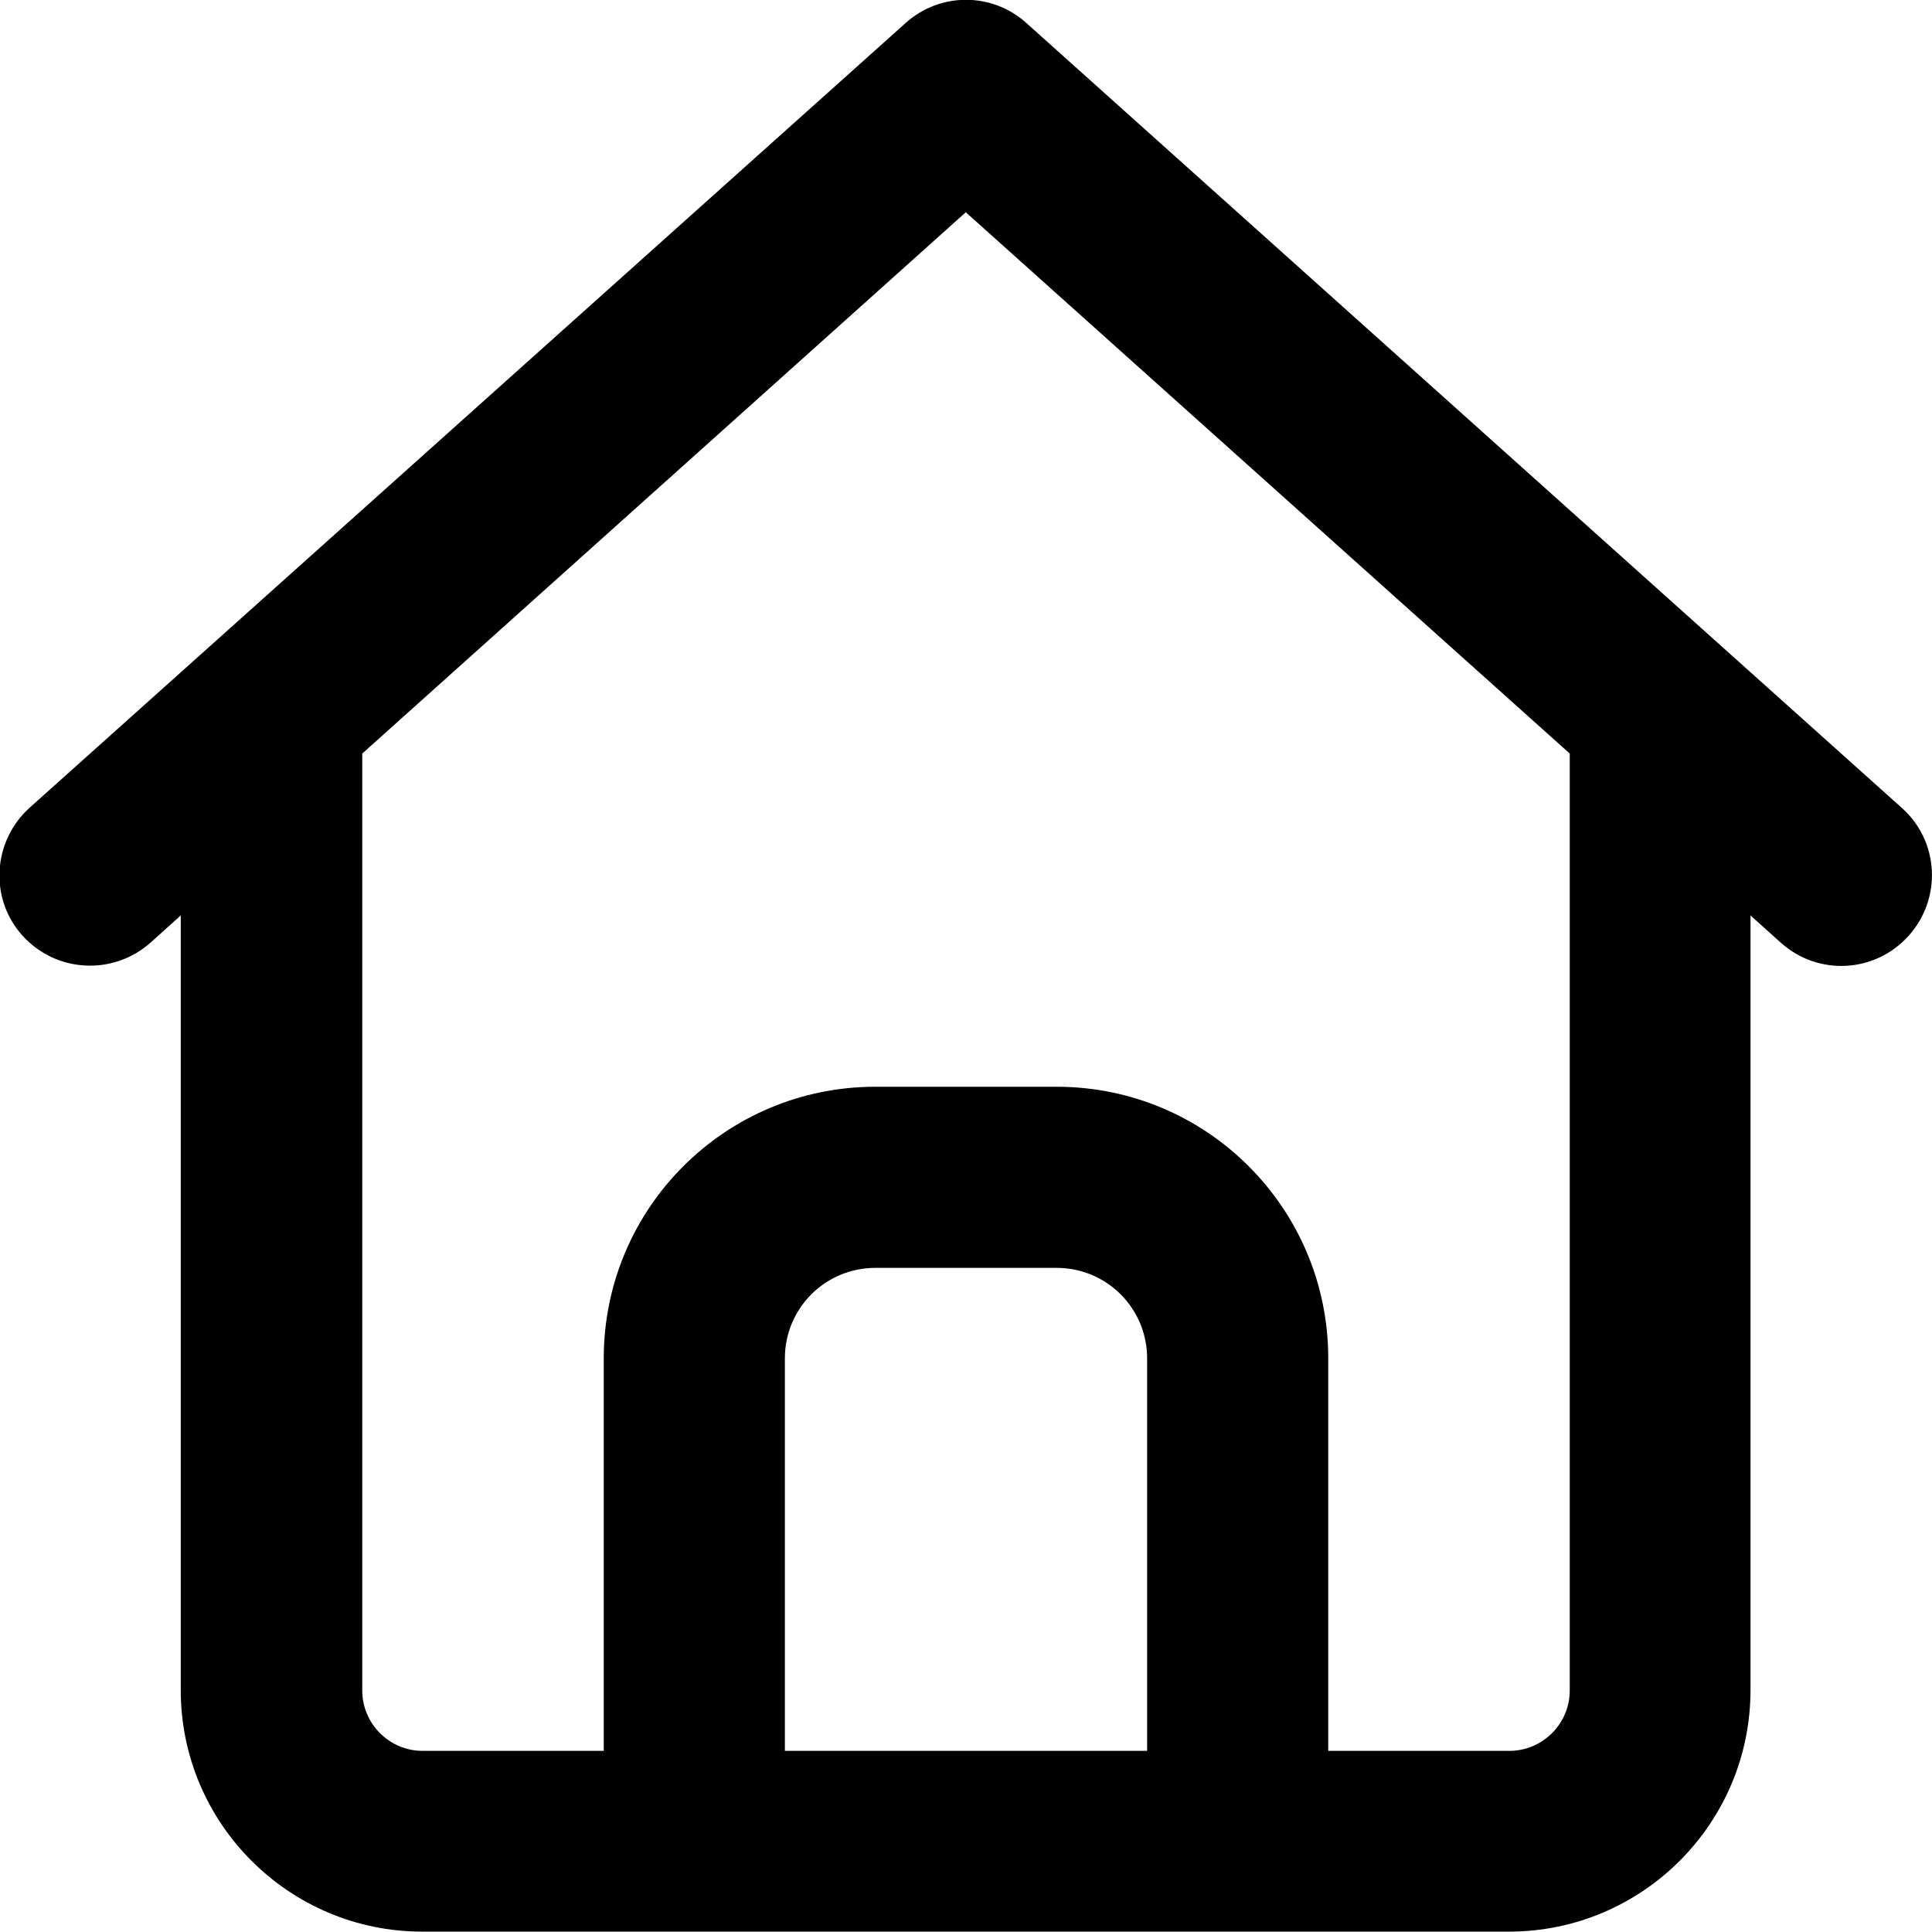
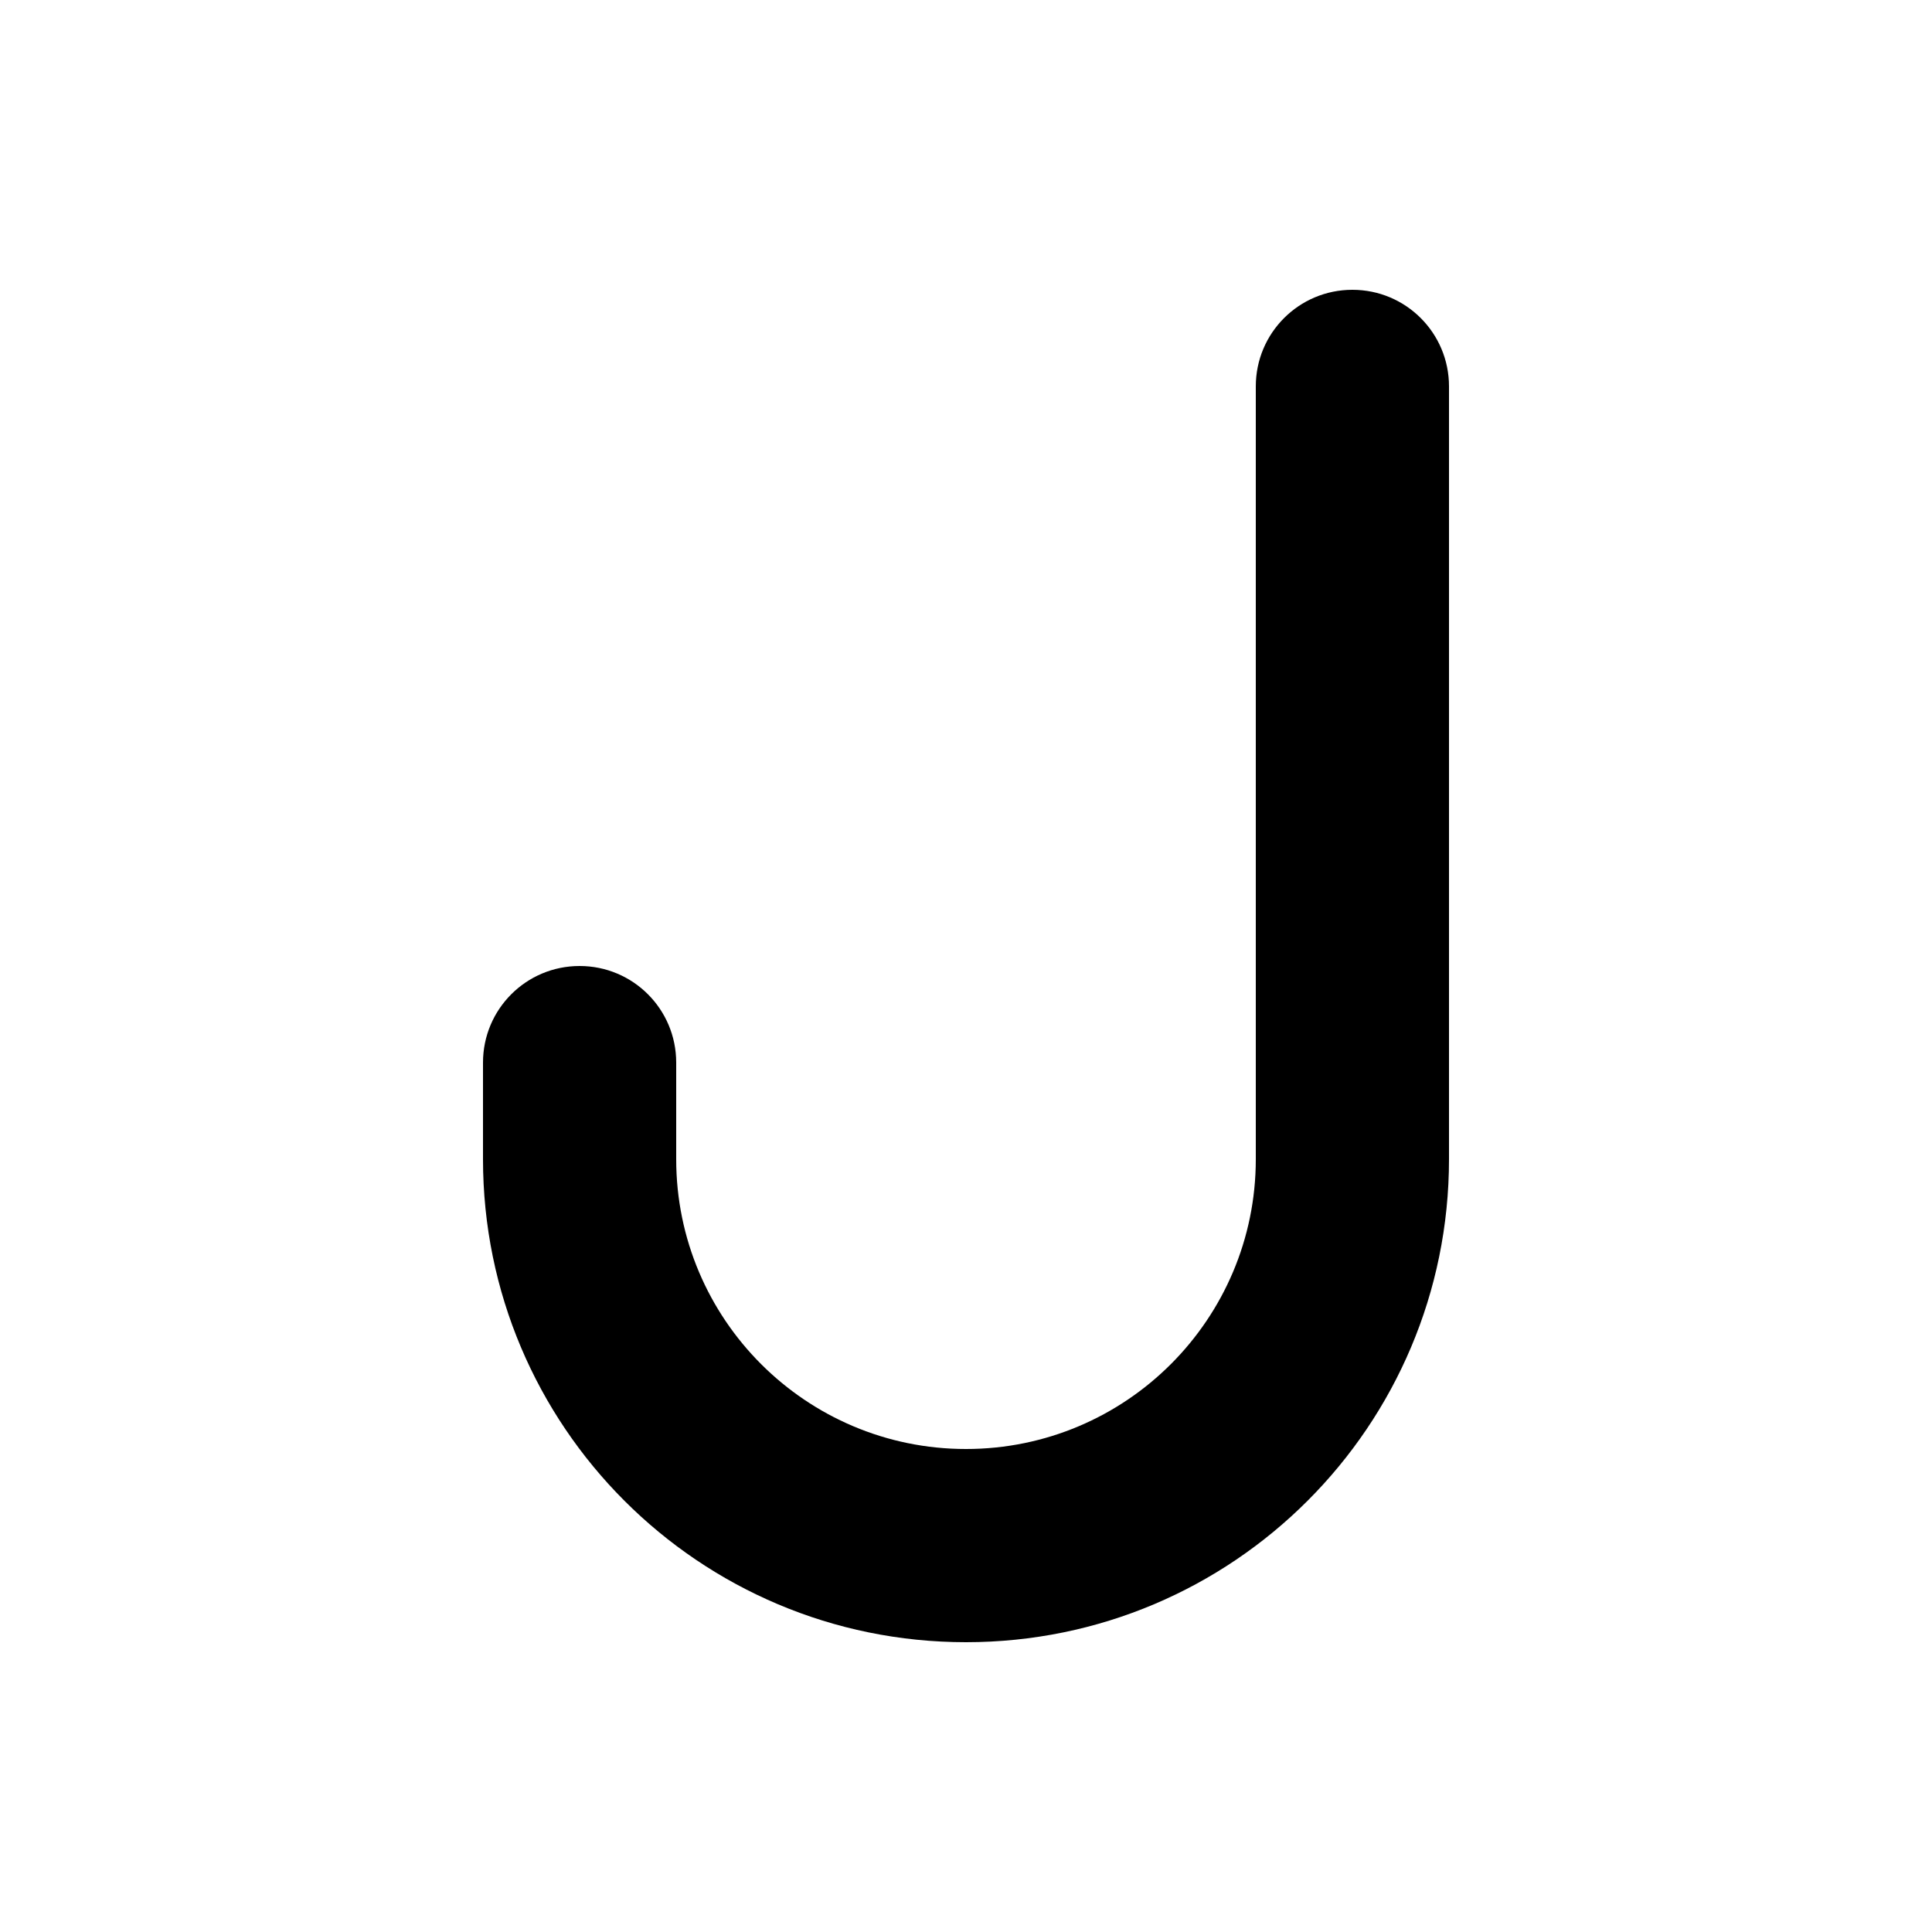
- <svg xmlns="http://www.w3.org/2000/svg" viewBox="0 0 512 512">
-   <path fill="currentColor" d="M240 6.1c9.1-8.2 22.9-8.2 32 0l232 208c9.9 8.8 10.7 24 1.8 33.9s-24 10.7-33.9 1.8l-8-7.2 0 205.3c0 35.3-28.7 64-64 64l-288 0c-35.3 0-64-28.7-64-64l0-205.3-8 7.2c-9.9 8.8-25 8-33.9-1.8s-8-25 1.8-33.9L240 6.1zm16 50.1L96 199.7 96 448c0 8.8 7.2 16 16 16l48 0 0-104c0-39.8 32.2-72 72-72l48 0c39.8 0 72 32.2 72 72l0 104 48 0c8.8 0 16-7.2 16-16l0-248.3-160-143.4zM208 464l96 0 0-104c0-13.3-10.7-24-24-24l-48 0c-13.3 0-24 10.7-24 24l0 104z" />
+ <svg xmlns="http://www.w3.org/2000/svg" viewBox="0 0 640 640">
+   <path fill="currentColor" d="M448 96C465.7 96 480 110.3 480 128L480 384C480 472.4 408.4 544 320 544C231.6 544 160 472.4 160 384L160 352C160 334.3 174.3 320 192 320C209.7 320 224 334.3 224 352L224 384C224 437 267 480 320 480C373 480 416 437 416 384L416 128C416 110.3 430.3 96 448 96z" />
</svg>
